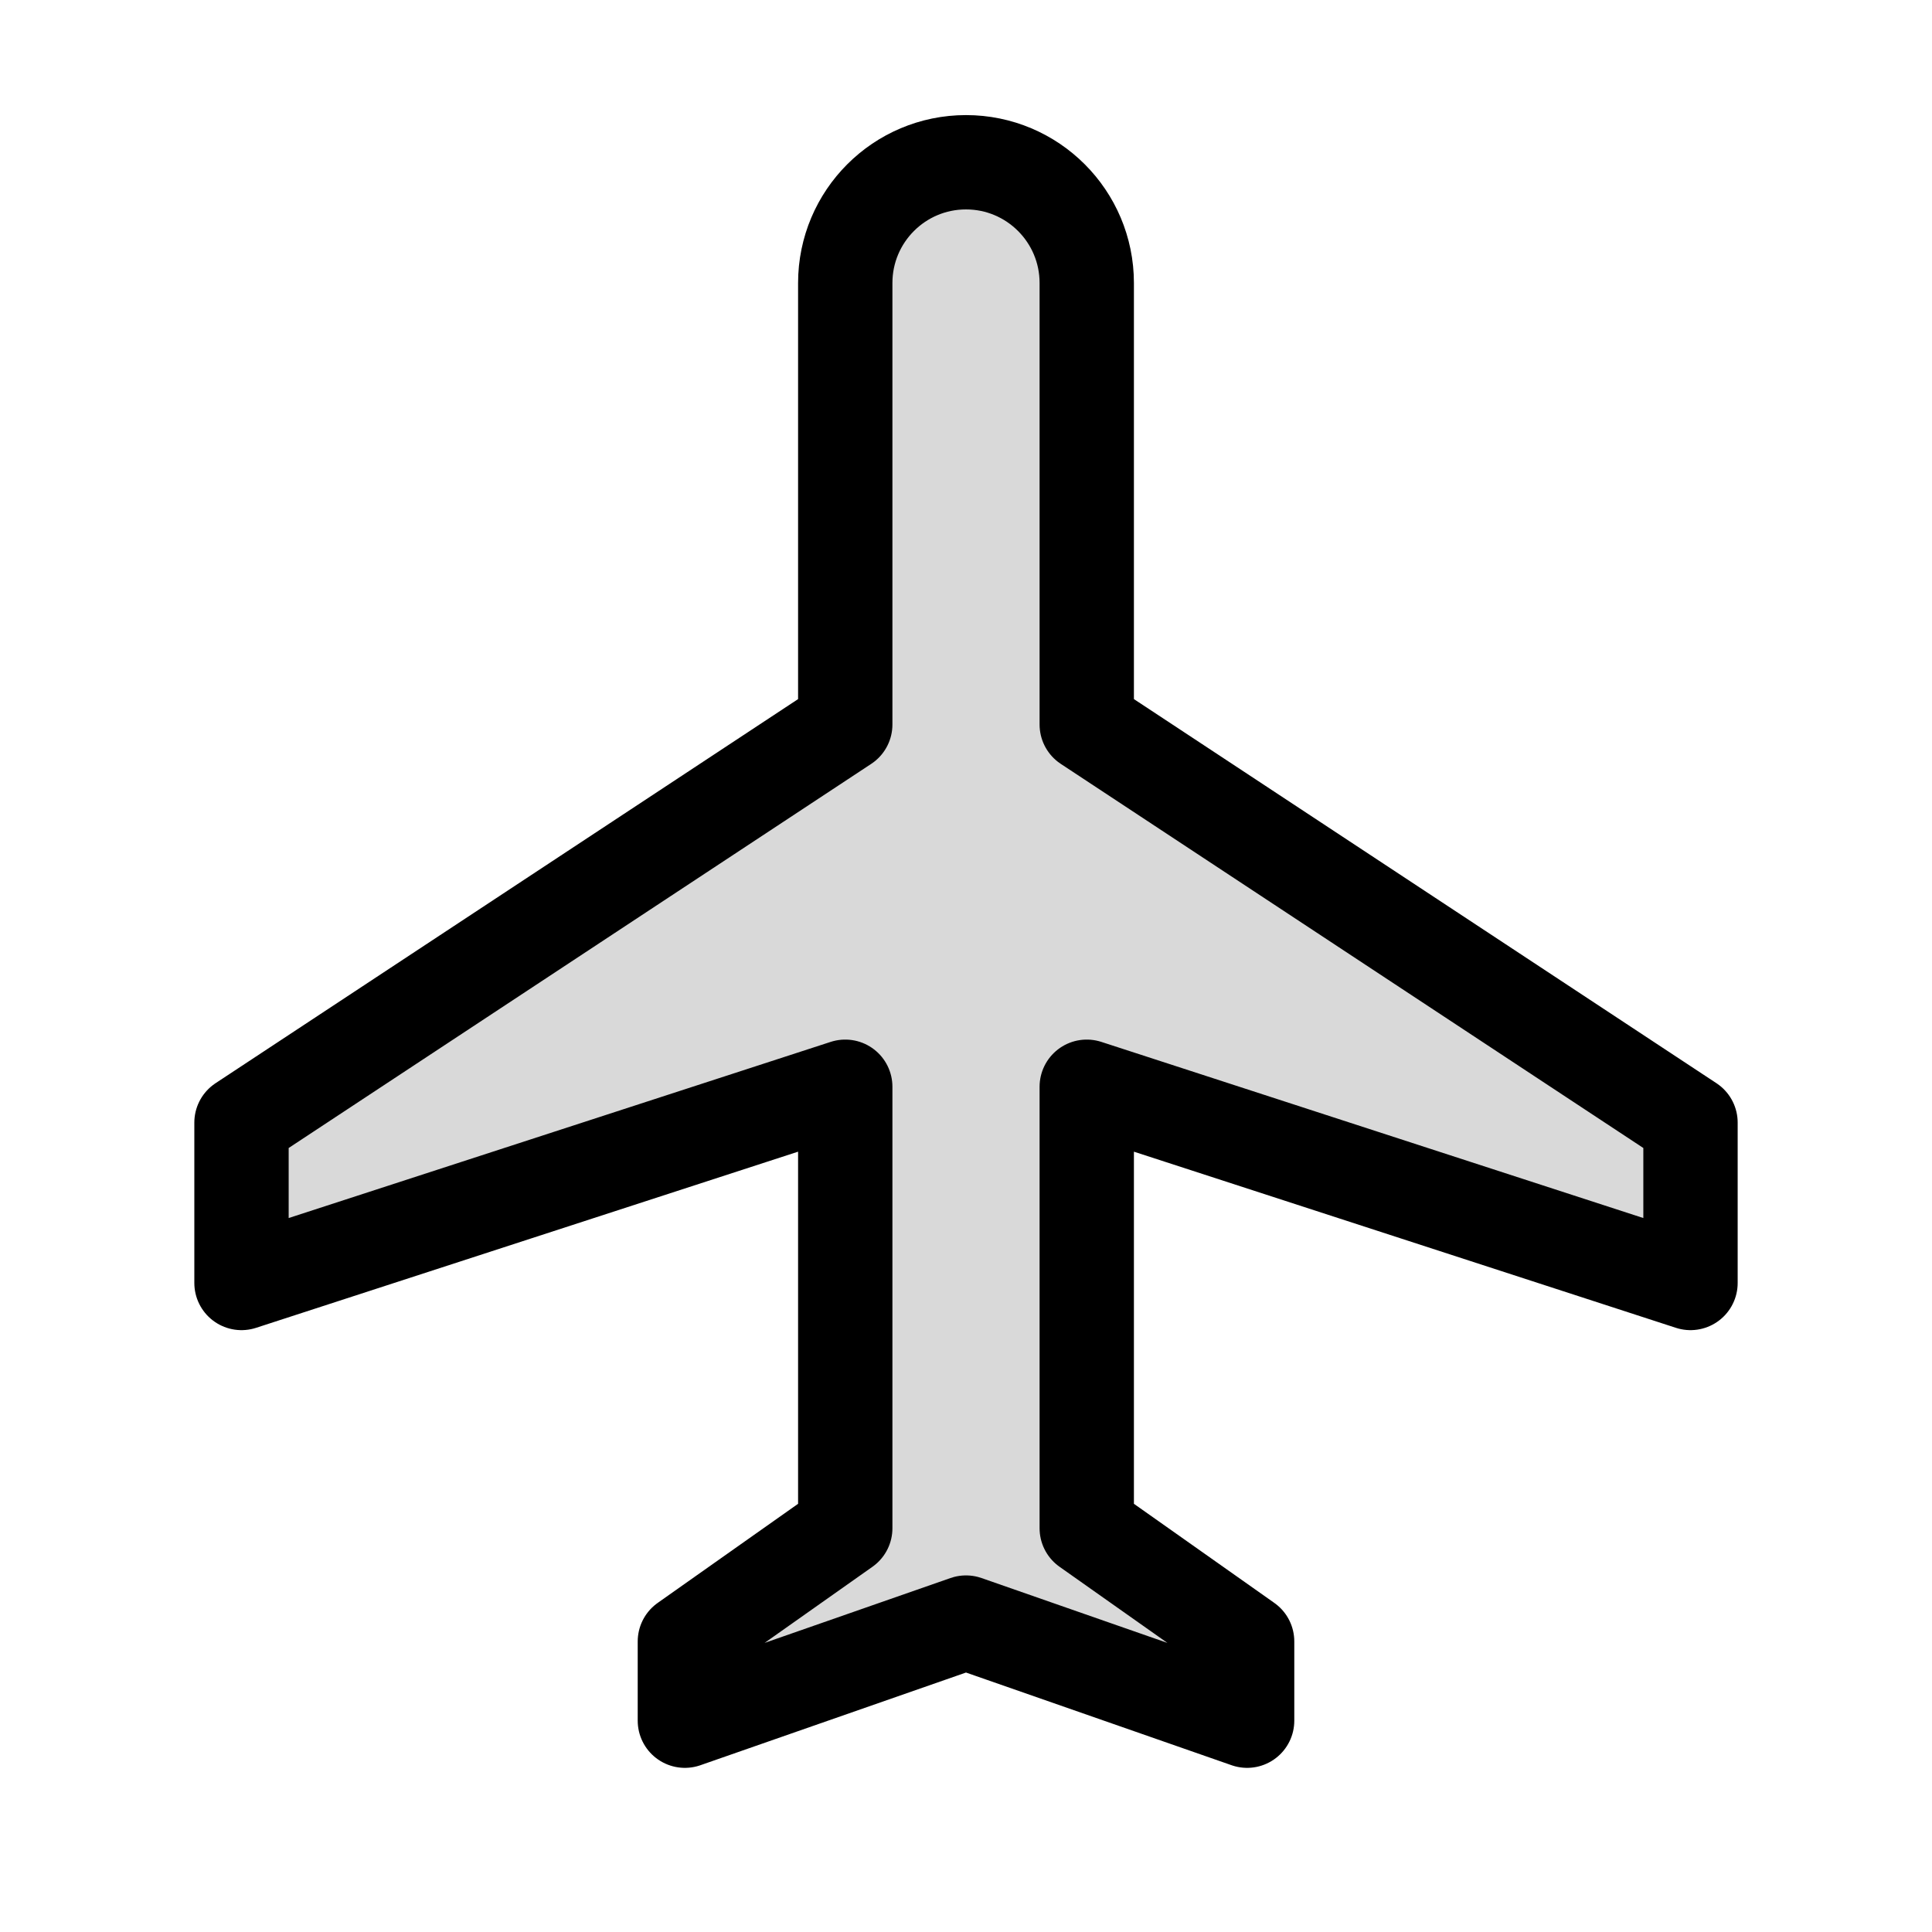
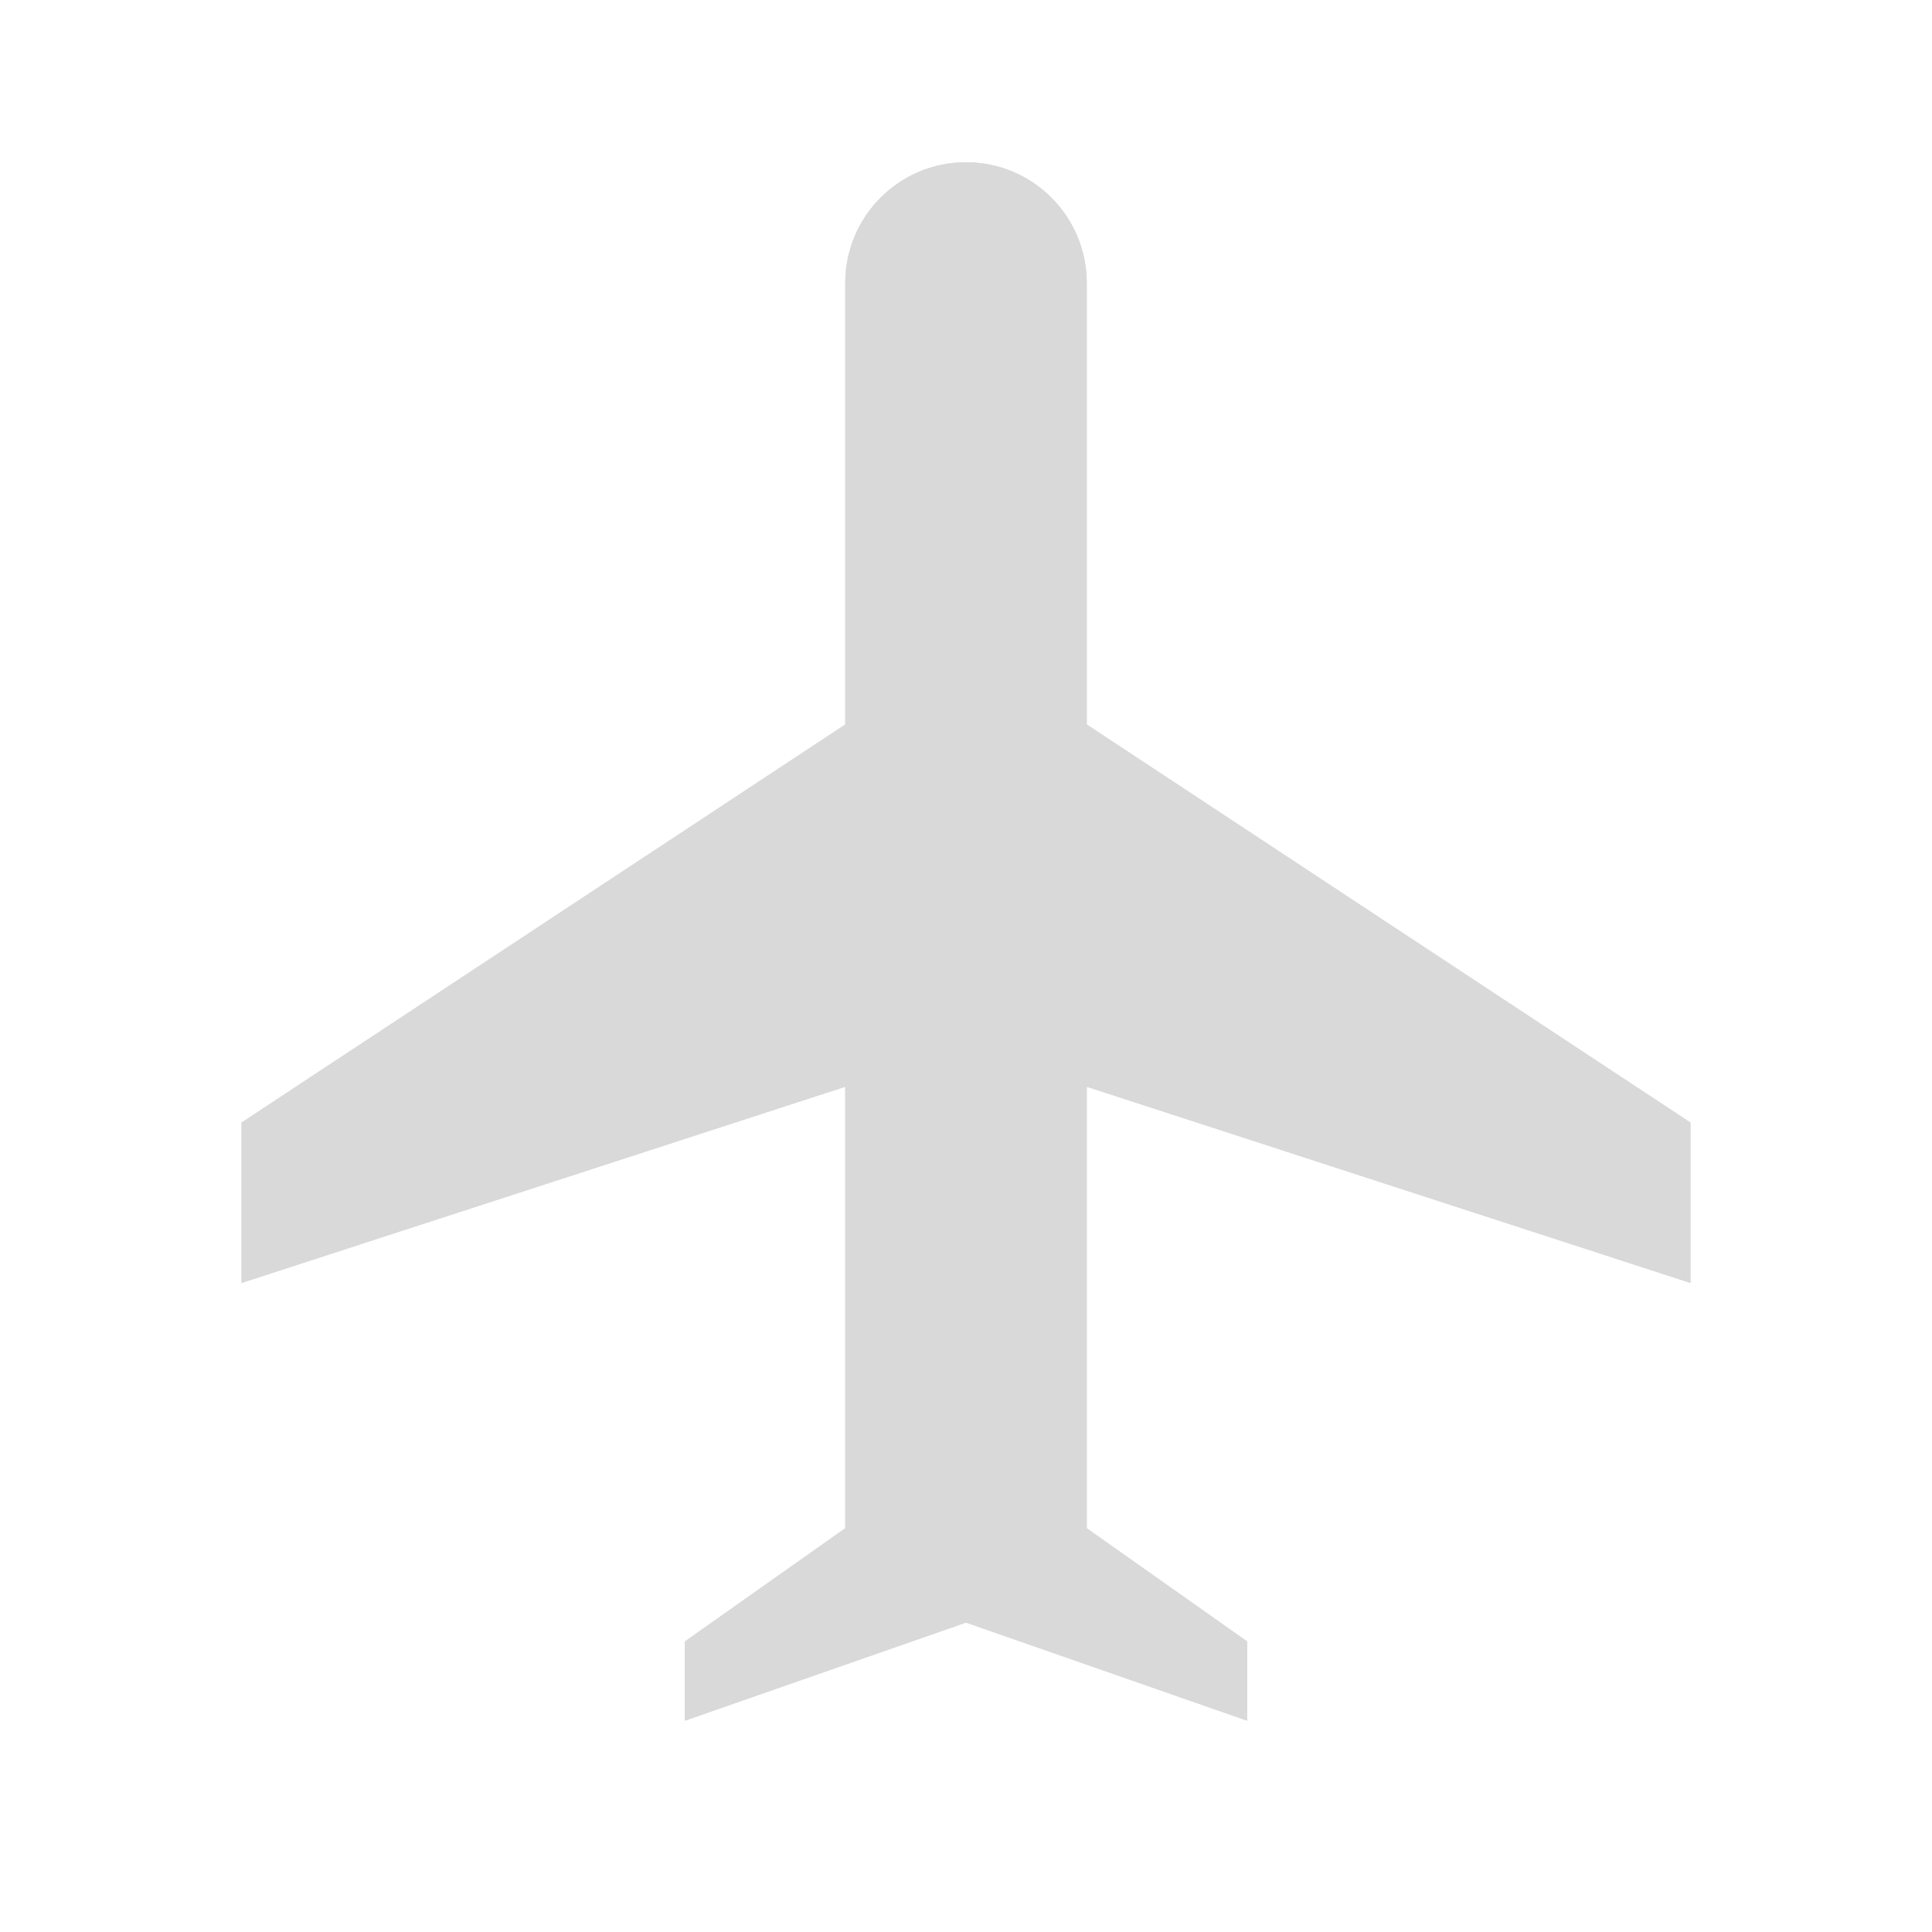
- <svg xmlns="http://www.w3.org/2000/svg" class="icon" viewBox="0 0 1024 1024" fill="currentColor" aria-hidden="true">
+ <svg xmlns="http://www.w3.org/2000/svg" viewBox="0 0 1024 1024">
  <path fill="#D9D9D9" d="M896 680 V595 L576 384 V150 A64 64 0 0 0 448 150 V384 L128 595 V680 L448 576 V810 L363 870 V912 L512 860 L661 912 V870 L576 810 V576 Z" />
-   <path fill="none" stroke="currentColor" stroke-width="50" stroke-linejoin="round" stroke-linecap="round" d="M896 680 V595 L576 384 V150 A64 64 0 0 0 448 150 V384 L128 595 V680 L448 576 V810 L363 870 V912 L512 860 L661 912 V870 L576 810 V576 Z" />
+   <path fill="#D9D9D9" d="M896 680 V595 L576 384 V150 A64 64 0 0 0 448 150 V384 L128 595 V680 L448 576 V810 L363 870 V912 L512 860 L661 912 V870 L576 810 V576 Z" />
</svg>
